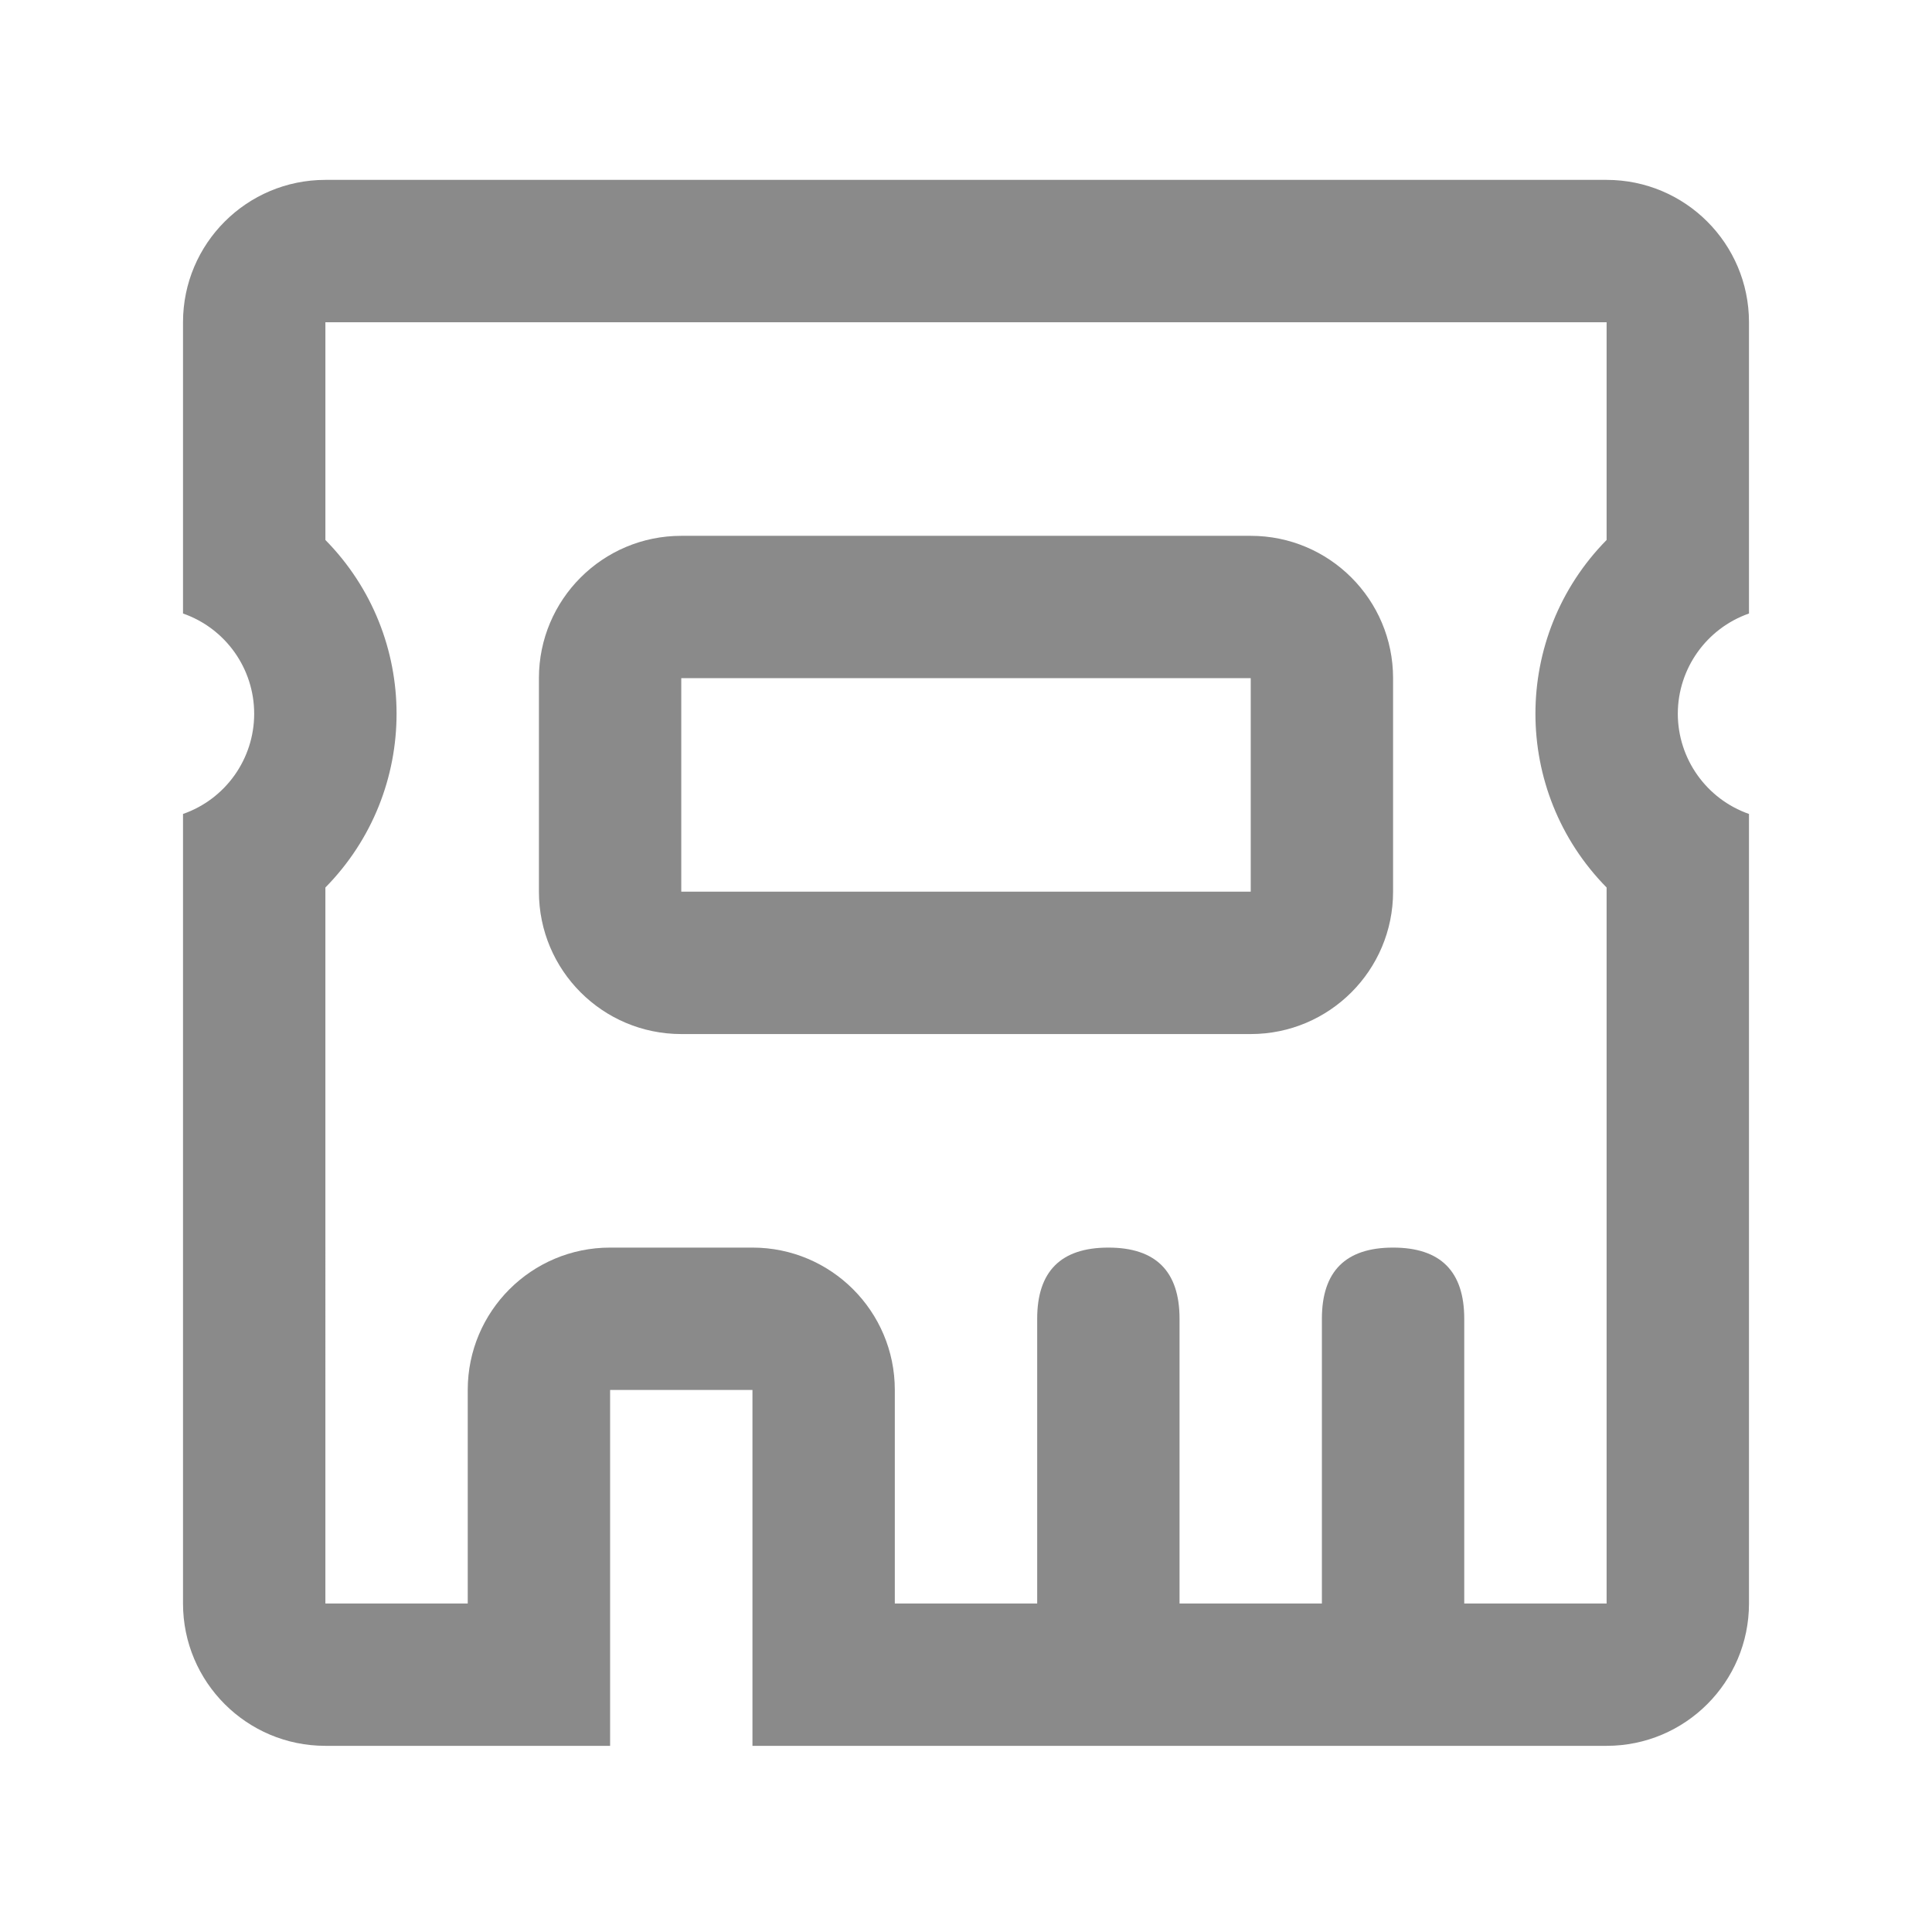
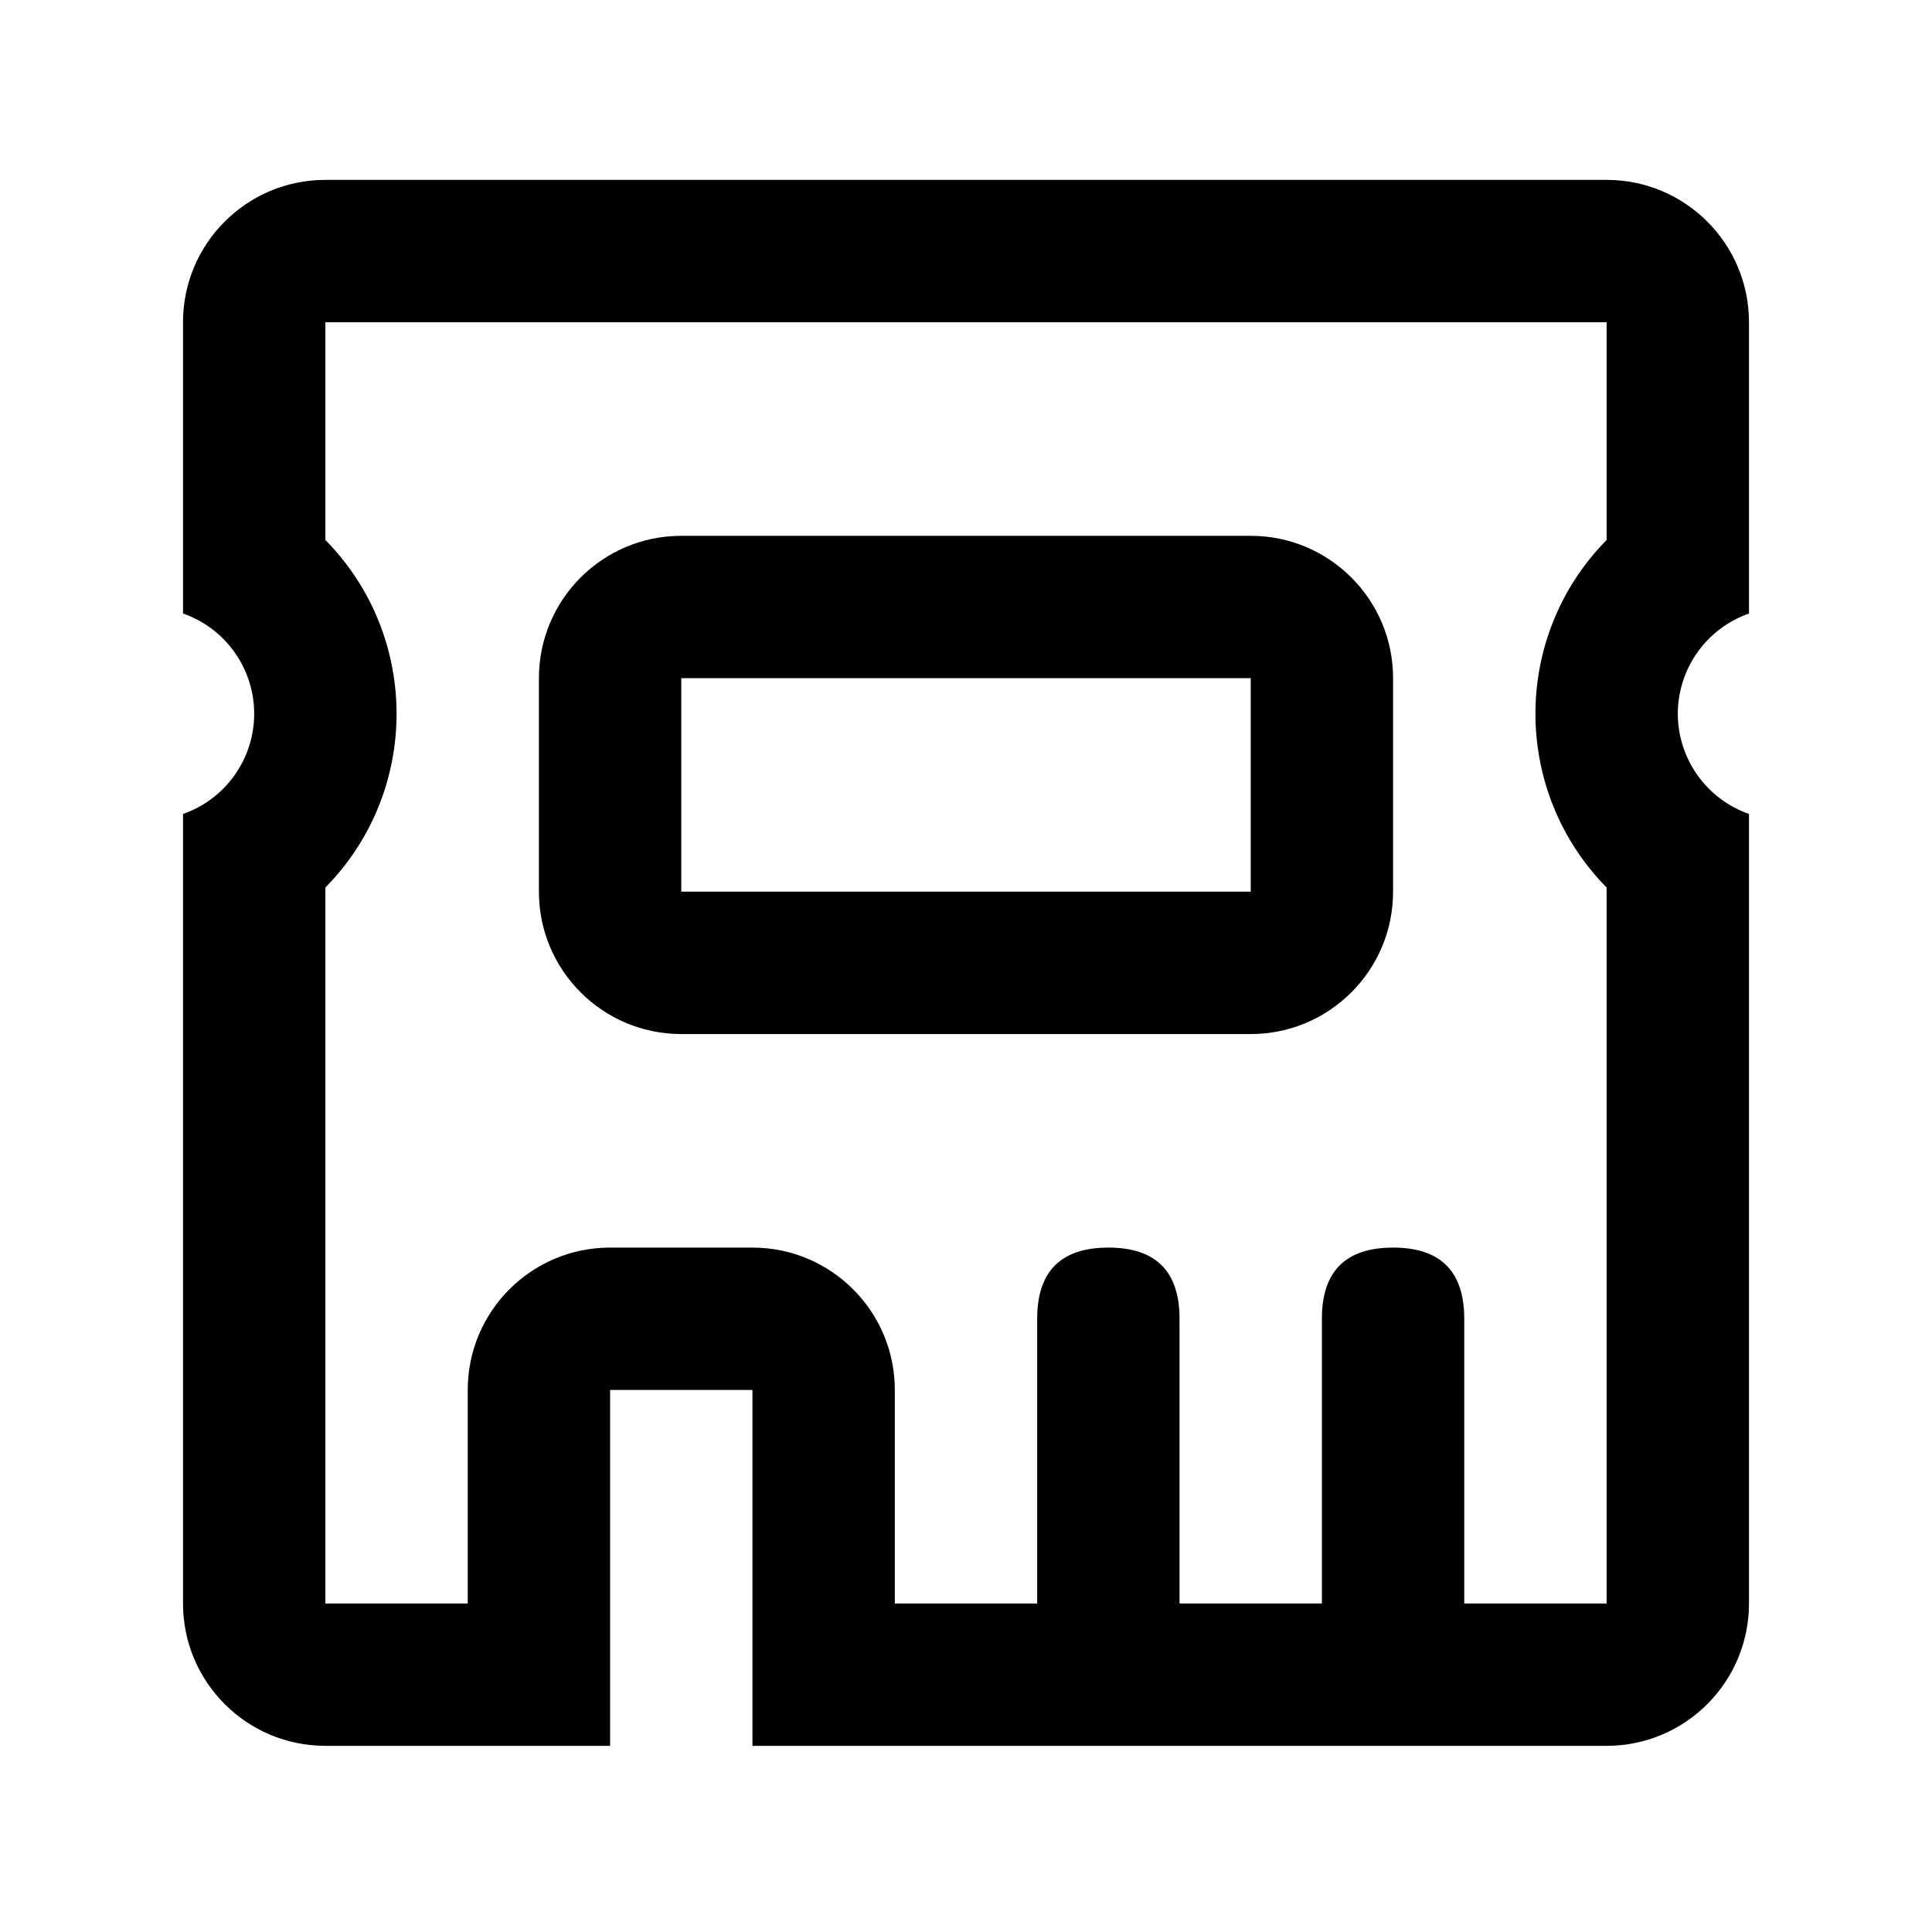
<svg xmlns="http://www.w3.org/2000/svg" t="1640750430436" class="icon" viewBox="0 0 1024 1024" version="1.1" p-id="5939" width="10" height="10">
  <defs>
    <style type="text/css" />
  </defs>
-   <path d="M889.27 378.3A56.42 56.42 0 0 0 927 431.42v418.46a75.46 75.46 0 0 1-75.46 75.45H398.82V736.7h-75.45v188.63H172.46A75.46 75.46 0 0 1 97 849.88V431.42a56.27 56.27 0 0 0 0-106.25V170.8a75.47 75.47 0 0 1 75.46-75.46h679.08A75.47 75.47 0 0 1 927 170.8v154.37a56.42 56.42 0 0 0-37.73 53.13z m-37.73 471.58V470.4a131.29 131.29 0 0 1 0-184.21V170.8H172.46v115.39a131.29 131.29 0 0 1 0 184.21v379.48h75.45V736.7a75.45 75.45 0 0 1 75.46-75.45h75.45a75.45 75.45 0 0 1 75.45 75.45v113.18z" fill="#8a8a8a" p-id="5940" />
-   <path d="M549.73 661.25m37.73 0l-0.01 0q37.73 0 37.73 37.73l0 150.9q0 37.73-37.73 37.73l0.01 0q-37.73 0-37.73-37.73l0-150.9q0-37.73 37.73-37.73Z" fill="#8a8a8a" p-id="5941" />
-   <path d="M700.63 661.25m37.73 0l-0.01 0q37.73 0 37.73 37.73l0 150.9q0 37.73-37.73 37.73l0.01 0q-37.73 0-37.73-37.73l0-150.9q0-37.73 37.73-37.73Z" fill="#8a8a8a" p-id="5942" />
-   <path d="M662.91 548.07H361.09a75.46 75.46 0 0 1-75.45-75.46V359.43A75.45 75.45 0 0 1 361.09 284h301.82a75.45 75.45 0 0 1 75.45 75.45v113.16a75.46 75.46 0 0 1-75.45 75.46z m0-75.46V359.43H361.09v113.18z" fill="#8a8a8a" p-id="5943" />
+   <path d="M889.27 378.3A56.42 56.42 0 0 0 927 431.42v418.46a75.46 75.46 0 0 1-75.46 75.45H398.82V736.7h-75.45v188.63H172.46A75.46 75.46 0 0 1 97 849.88V431.42a56.27 56.27 0 0 0 0-106.25V170.8a75.47 75.47 0 0 1 75.46-75.46h679.08A75.47 75.47 0 0 1 927 170.8v154.37a56.42 56.42 0 0 0-37.73 53.13z m-37.73 471.58V470.4a131.29 131.29 0 0 1 0-184.21V170.8H172.46v115.39a131.29 131.29 0 0 1 0 184.21v379.48h75.45V736.7a75.45 75.45 0 0 1 75.46-75.45h75.45a75.45 75.45 0 0 1 75.45 75.45v113.18z" fill="#000000" p-id="5940" />
+   <path d="M549.73 661.25m37.73 0l-0.01 0q37.73 0 37.73 37.73l0 150.9q0 37.73-37.73 37.73l0.01 0q-37.73 0-37.73-37.73l0-150.9q0-37.73 37.73-37.73Z" fill="#000000" p-id="5941" />
+   <path d="M700.63 661.25m37.73 0l-0.01 0q37.73 0 37.73 37.73l0 150.9q0 37.73-37.73 37.73l0.01 0q-37.73 0-37.73-37.73l0-150.9q0-37.73 37.73-37.73Z" fill="#000000" p-id="5942" />
+   <path d="M662.91 548.07H361.09a75.46 75.46 0 0 1-75.45-75.46V359.43A75.45 75.45 0 0 1 361.09 284h301.82a75.45 75.45 0 0 1 75.45 75.45v113.16a75.46 75.46 0 0 1-75.45 75.46z m0-75.46V359.43H361.09v113.18z" fill="#000000" p-id="5943" />
</svg>
